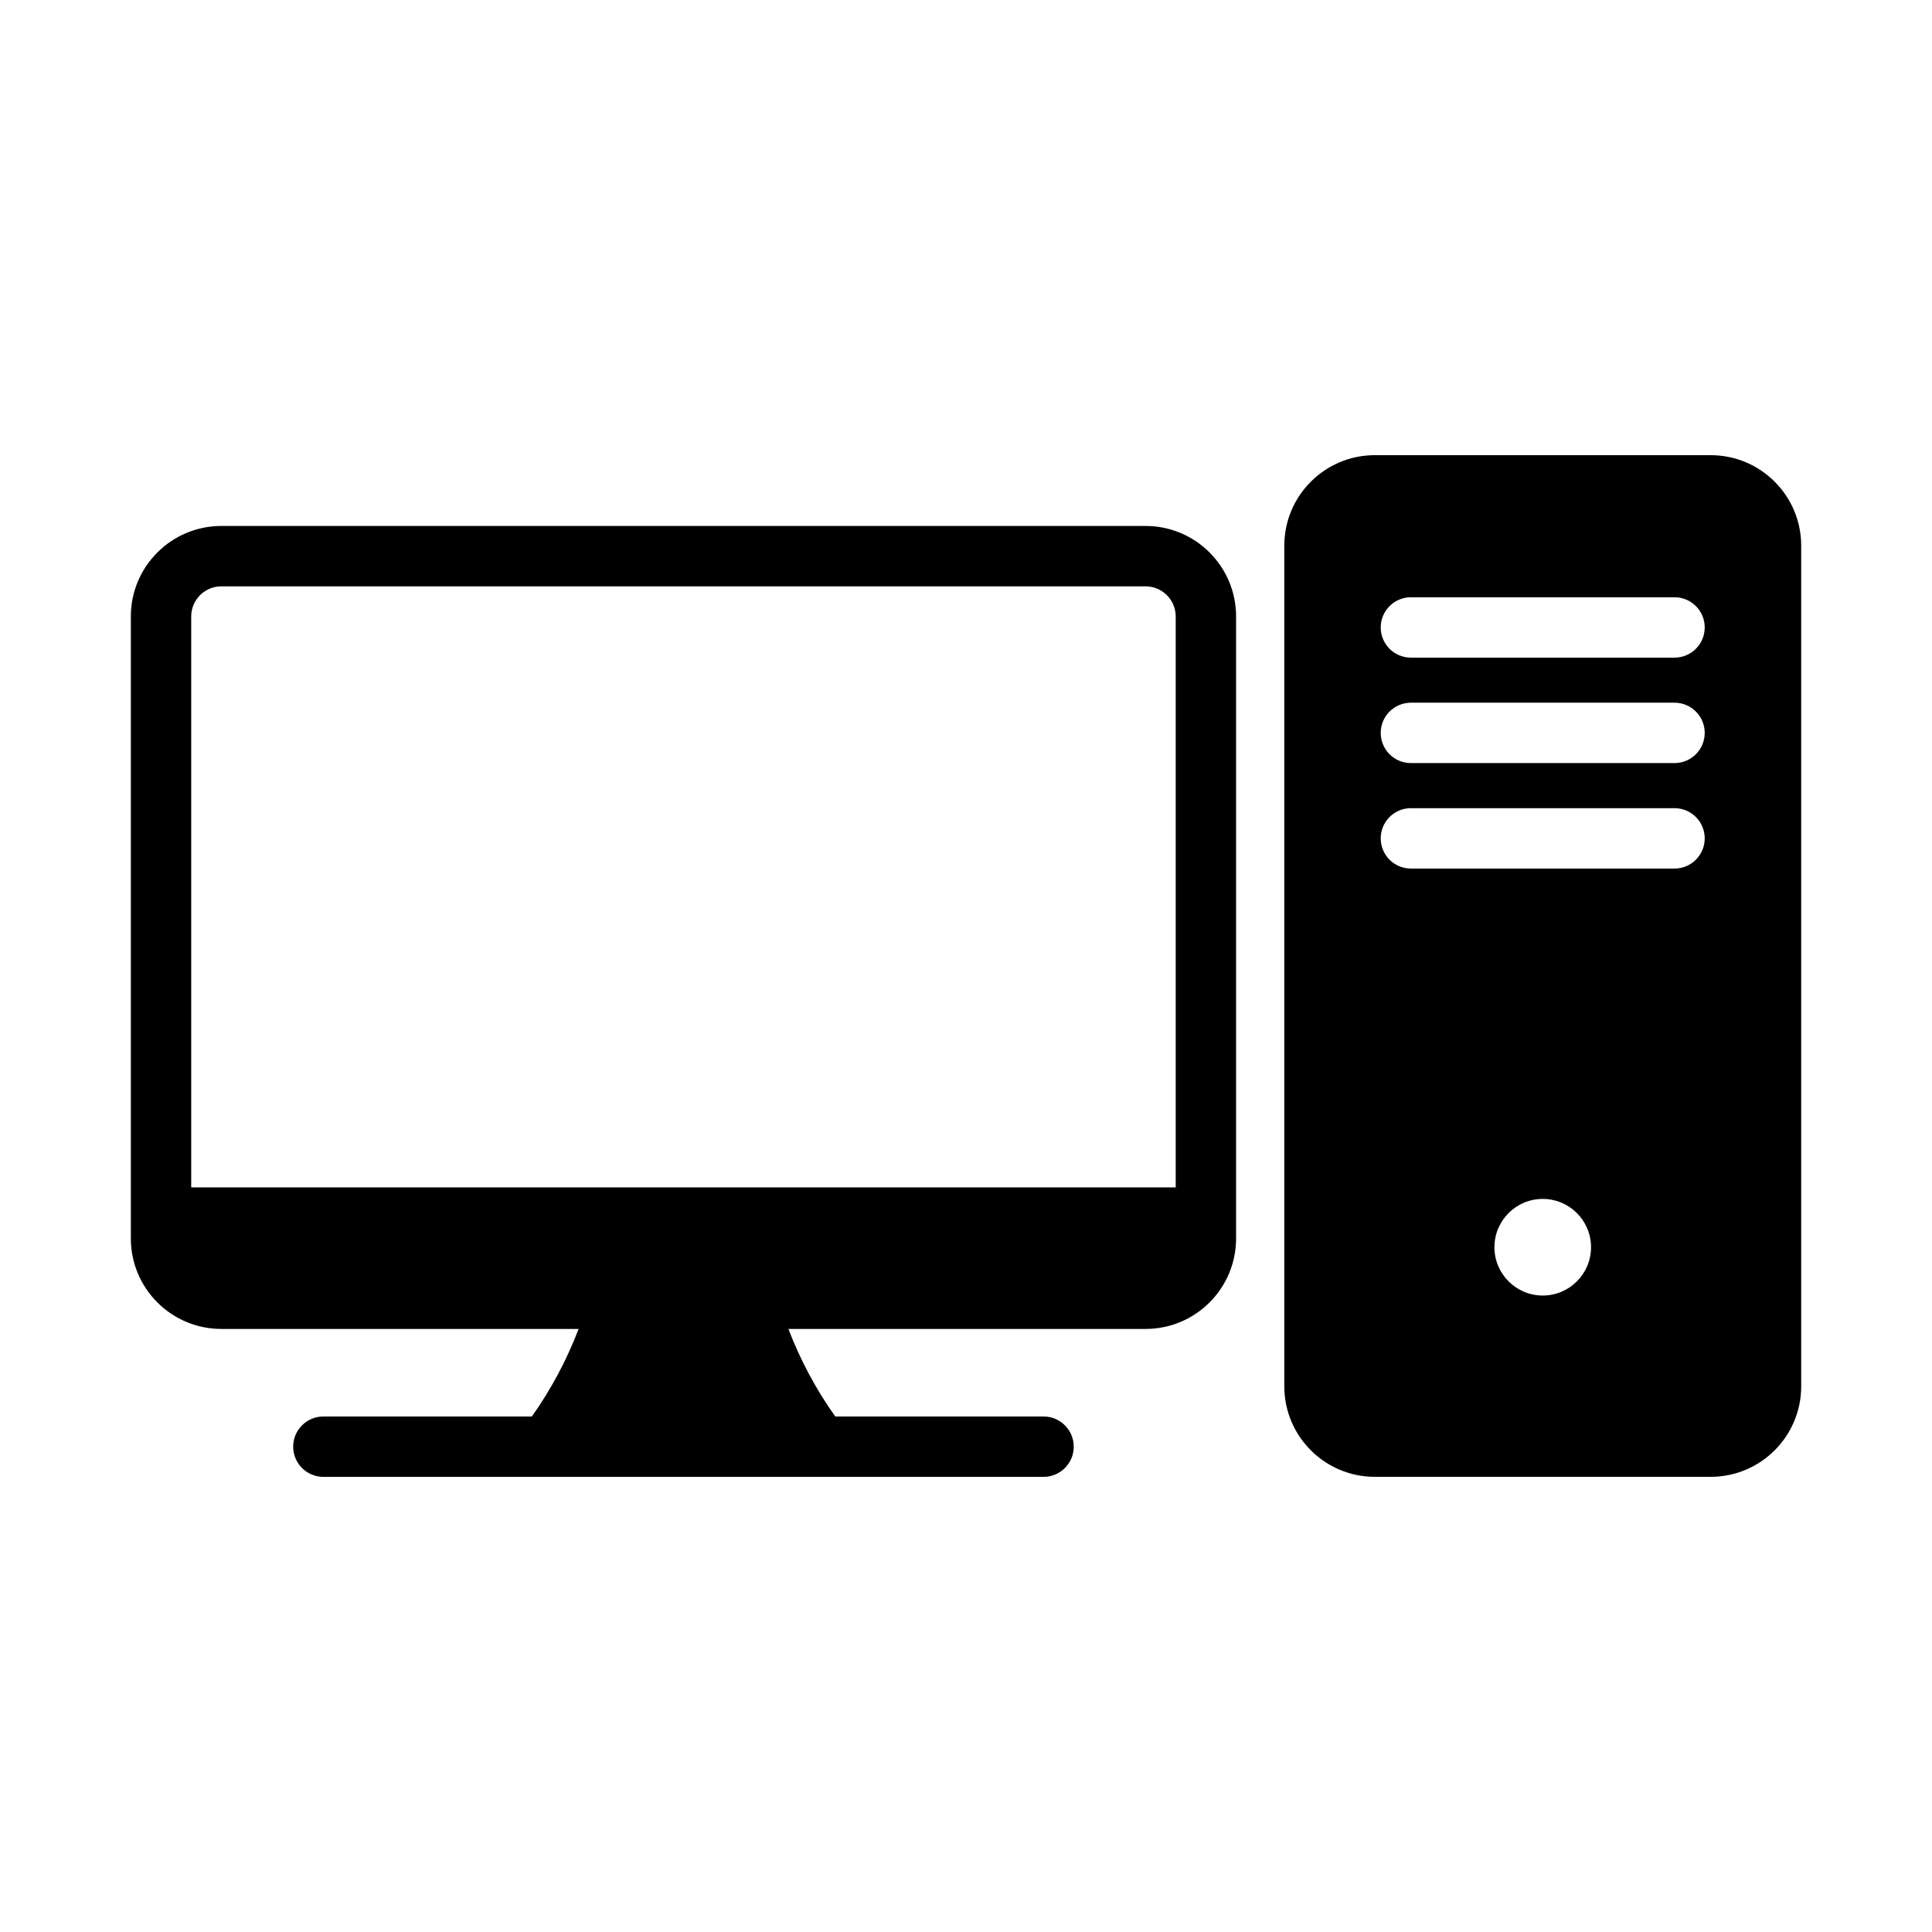
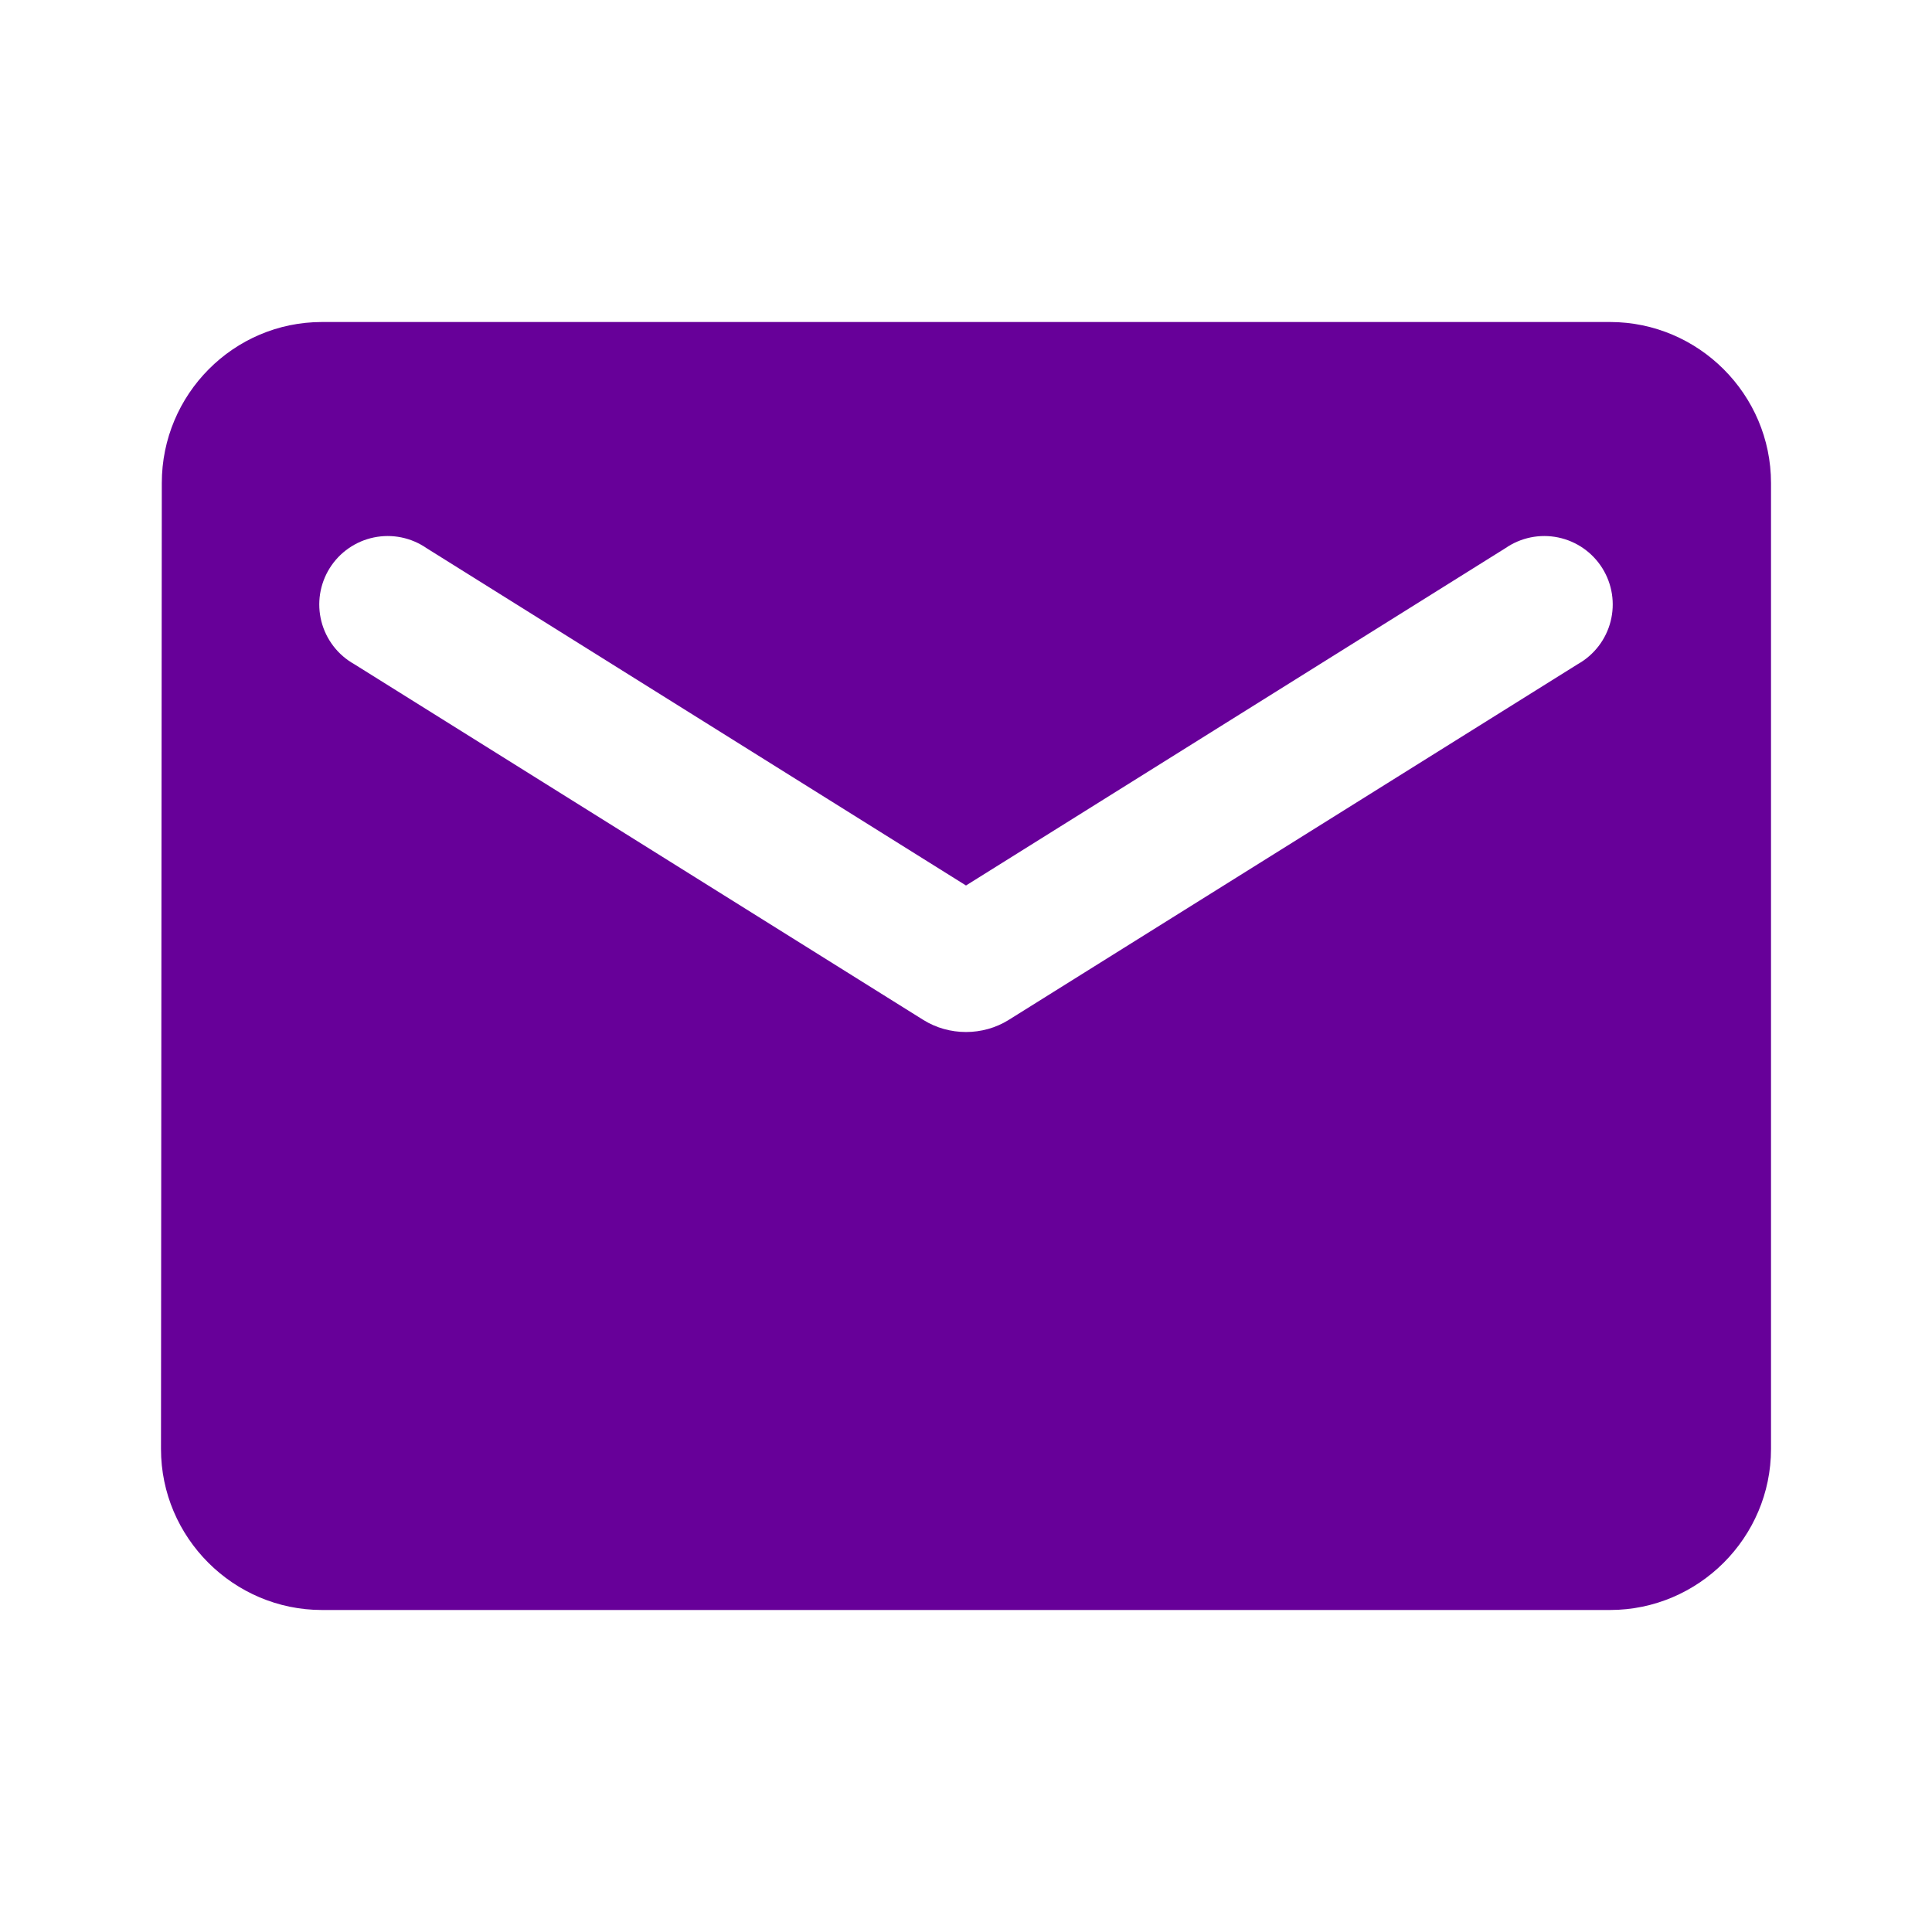
- <svg xmlns="http://www.w3.org/2000/svg" id="Glyph_Icon" viewBox="0 0 64 64" data-name="Glyph Icon">
-   <path d="m56.667 15.078h-11.123a3 3 0 0 0 -3 3v27.844a3 3 0 0 0 3 3h11.123a3 3 0 0 0 3-3v-27.844a3 3 0 0 0 -3-3zm-5.562 27.838a1.6 1.6 0 1 1 1.6-1.6 1.6 1.6 0 0 1 -1.6 1.6zm4.366-14.144h-8.733a1 1 0 0 1 0-2h8.733a1 1 0 0 1 0 2zm0-3.494h-8.733a1 1 0 0 1 0-2h8.733a1 1 0 0 1 0 2zm0-3.493h-8.733a1 1 0 0 1 0-2h8.733a1 1 0 0 1 0 2z" />
-   <path d="m7.334 44.023h11.833a13.065 13.065 0 0 1 -1.548 2.9h-6.907a1 1 0 0 0 0 2h23.857a1 1 0 0 0 0-2h-6.9a13 13 0 0 1 -1.552-2.9h11.83a3 3 0 0 0 3-3v-20.6a3 3 0 0 0 -3-3h-30.613a3 3 0 0 0 -3 3v20.6a3 3 0 0 0 3 3zm-1-23.6a1 1 0 0 1 1-1h30.613a1 1 0 0 1 1 1v18.91h-32.613z" />
+ <svg xmlns="http://www.w3.org/2000/svg" width="112" height="112" viewBox="0 0 112 112" fill="none">
+   <path d="M93.333 18.667H18.667C13.533 18.667 9.38 22.867 9.38 28L9.333 84C9.333 89.133 13.533 93.333 18.667 93.333H93.333C98.467 93.333 102.667 89.133 102.667 84V28C102.667 22.867 98.467 18.667 93.333 18.667ZM91.467 38.5L58.473 59.127C56.98 60.06 55.02 60.06 53.527 59.127L20.533 38.5C20.065 38.237 19.655 37.883 19.329 37.457C19.002 37.031 18.765 36.544 18.632 36.024C18.499 35.504 18.473 34.962 18.555 34.432C18.638 33.902 18.827 33.394 19.111 32.939C19.396 32.484 19.769 32.091 20.21 31.785C20.651 31.478 21.149 31.265 21.674 31.156C22.2 31.048 22.742 31.047 23.268 31.154C23.794 31.262 24.292 31.475 24.733 31.78L56 51.333L87.267 31.78C87.708 31.475 88.206 31.262 88.732 31.154C89.258 31.047 89.8 31.048 90.326 31.156C90.851 31.265 91.349 31.478 91.79 31.785C92.23 32.091 92.604 32.484 92.889 32.939C93.173 33.394 93.362 33.902 93.445 34.432C93.527 34.962 93.501 35.504 93.368 36.024C93.235 36.544 92.998 37.031 92.671 37.457C92.344 37.883 91.934 38.237 91.467 38.5Z" fill="#670099" />
</svg>
